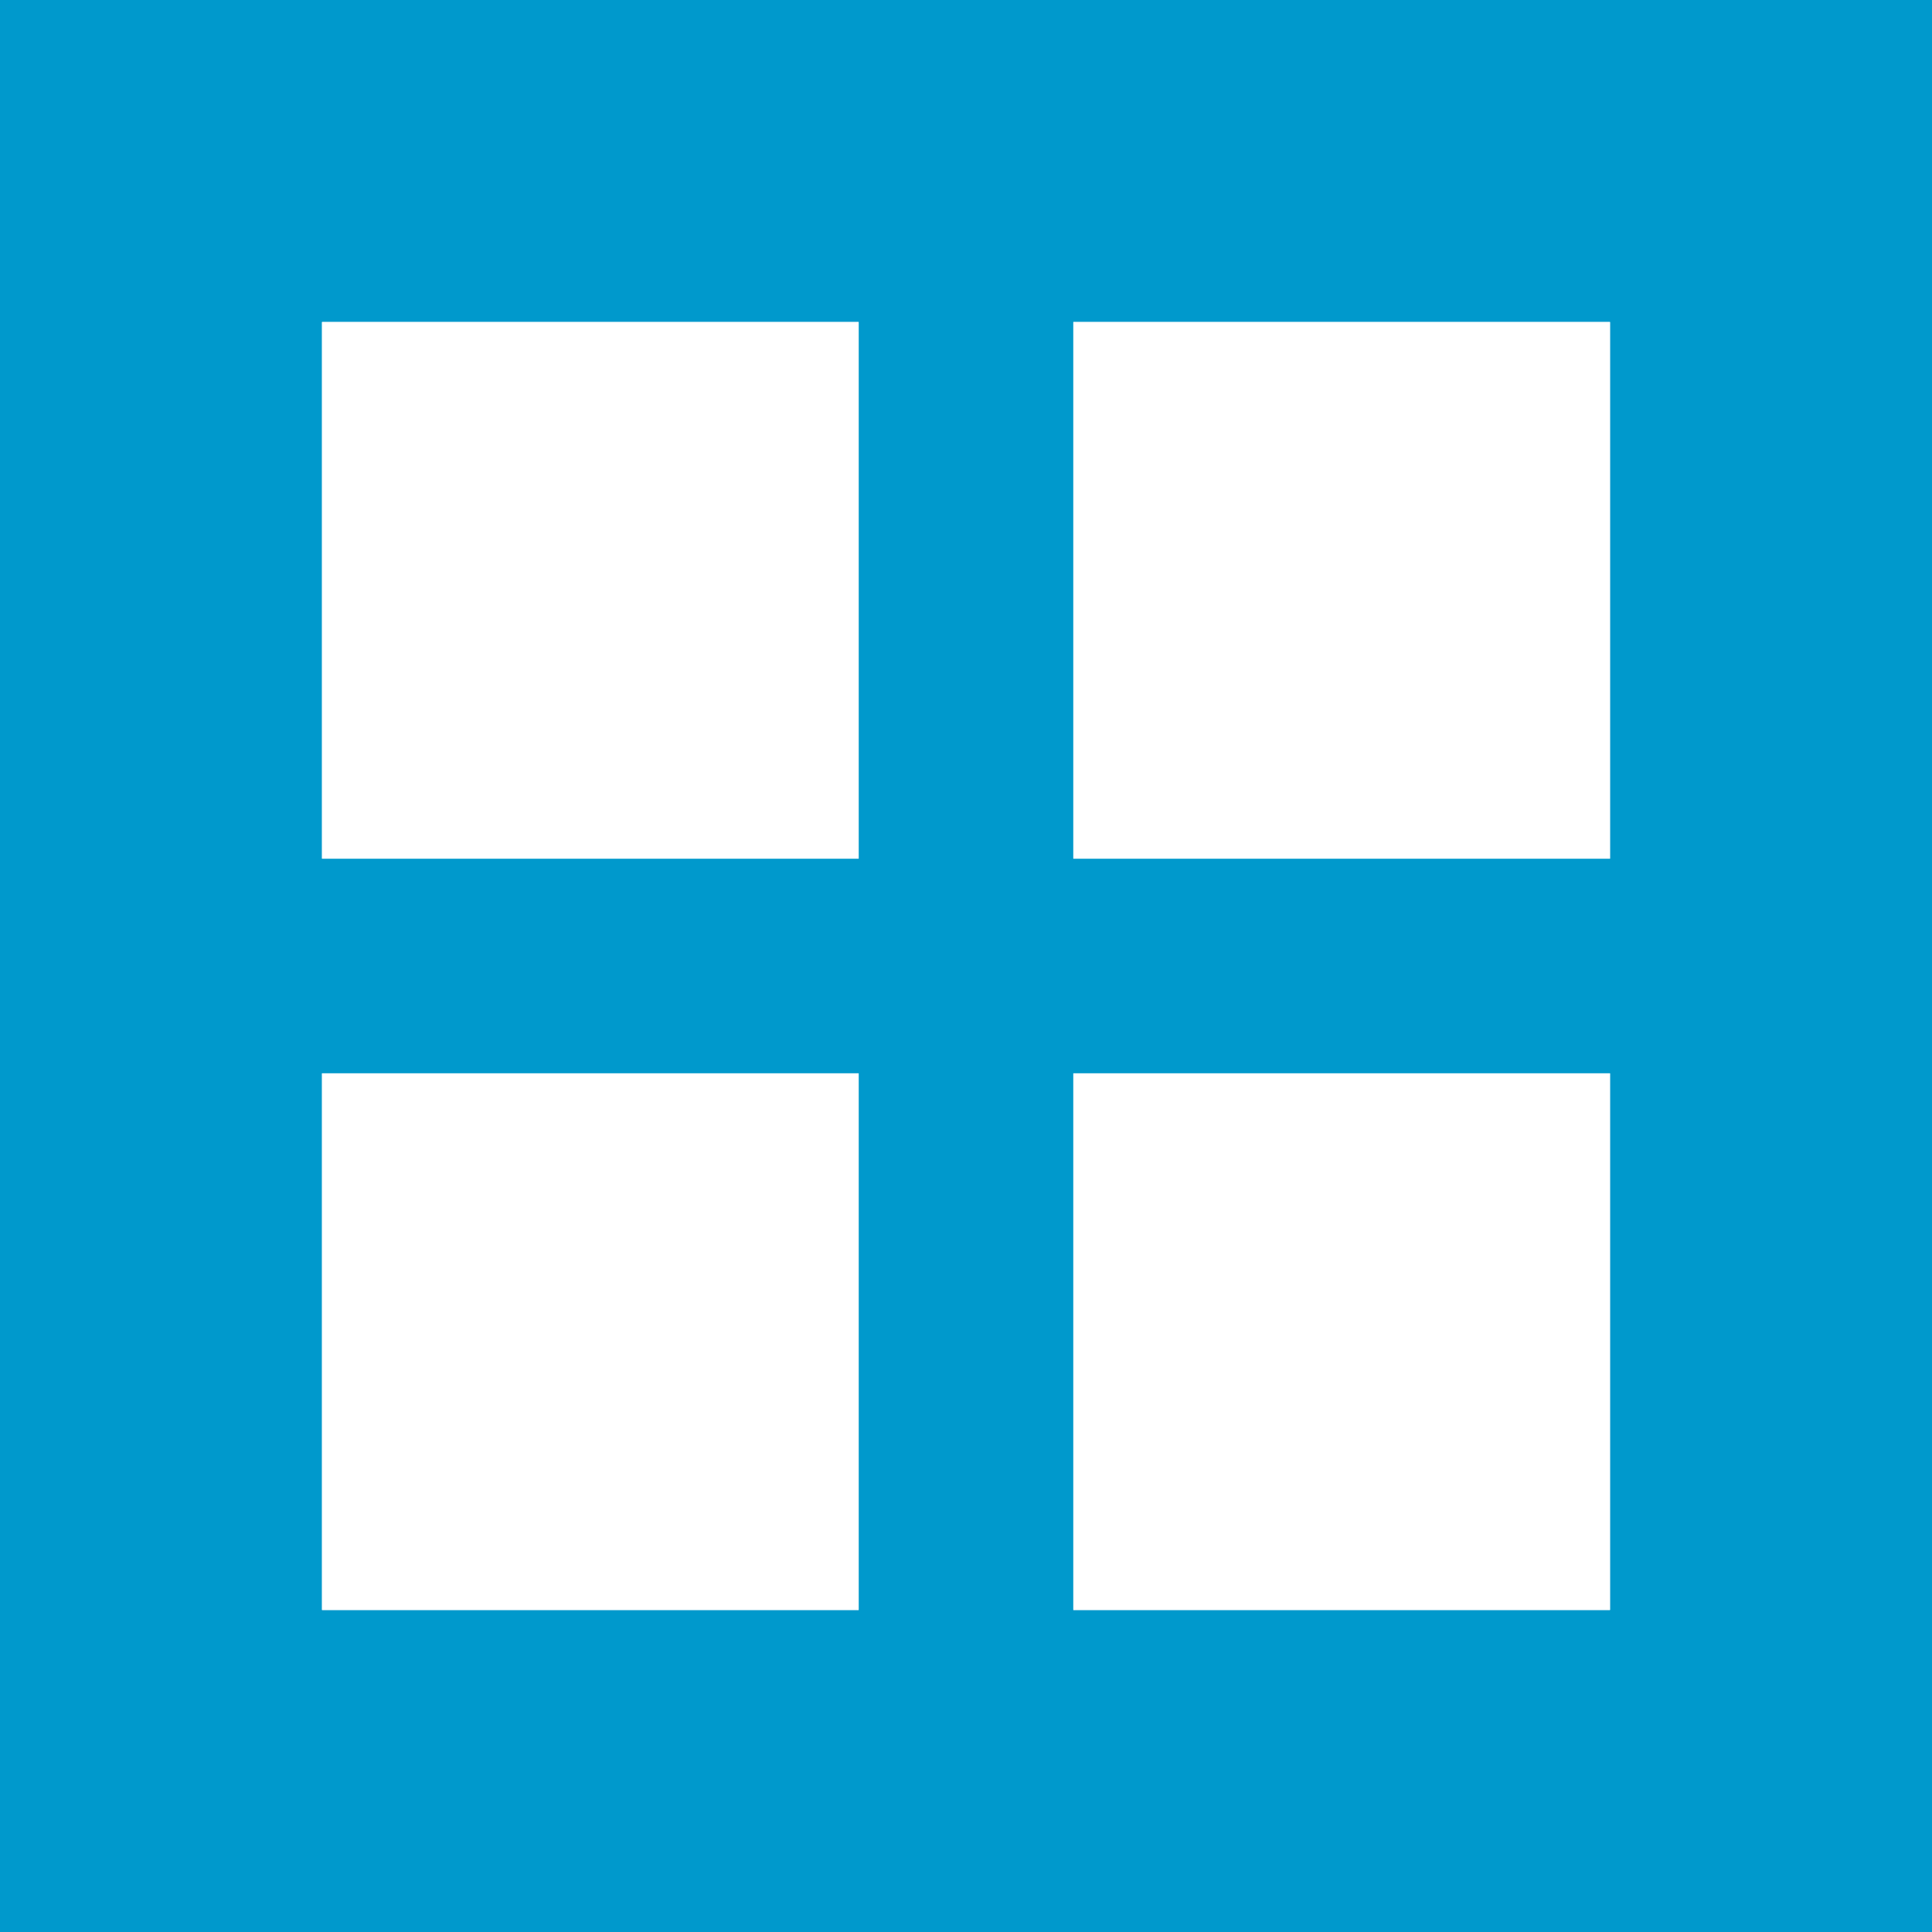
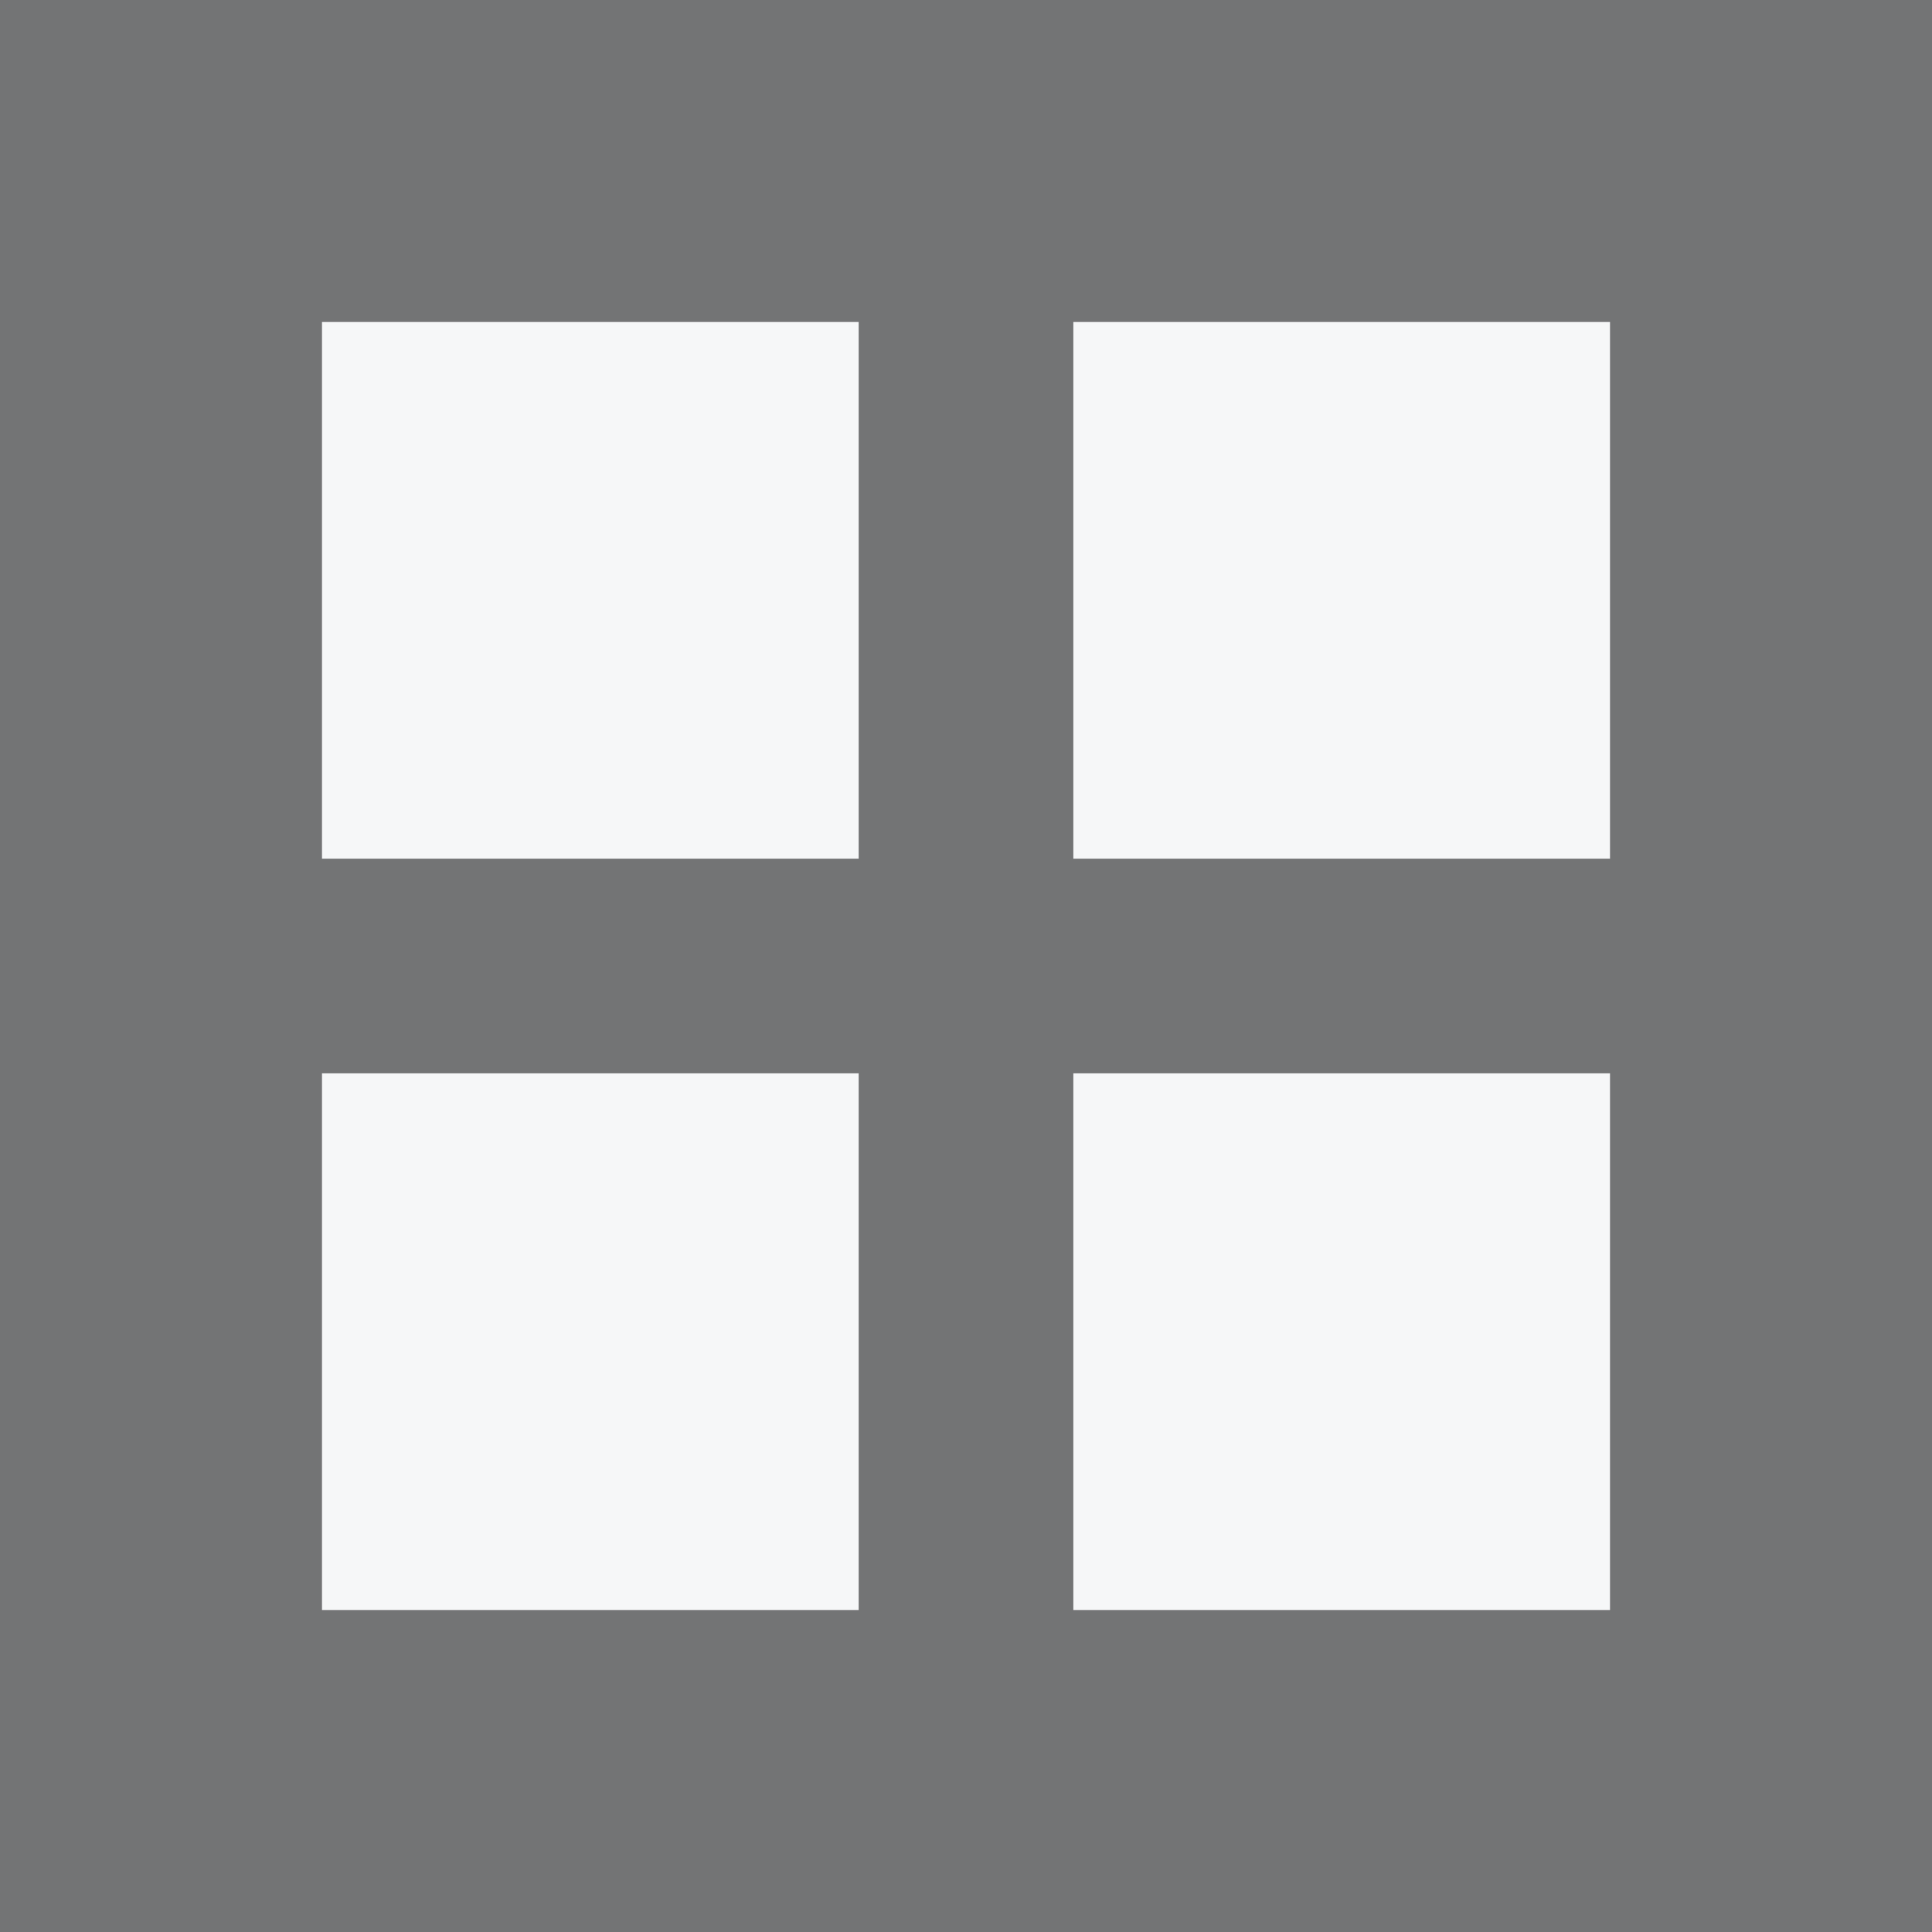
<svg xmlns="http://www.w3.org/2000/svg" id="icon-img-type.svg" width="18" height="18" viewBox="0 0 18 18">
  <defs>
-     <style>.icon-img-type-1,.icon-img-type-2{fill:#09c;fill-rule:evenodd}.icon-img-type-2{fill:#fff}</style>
+     <style>.icon-img-type-1{fill:#737475}.icon-img-type-2{fill:#f6f7f8;fill-rule:evenodd}</style>
  </defs>
-   <path id="icon-img-type" class="icon-img-type-1" d="M682 723h18v18h-18v-18zm3 3h5v5h-5v-5zm7 0h5v5h-5v-5zm-7 7h5v5h-5v-5zm7 0h5v5h-5v-5z" transform="translate(-682 -723)" />
-   <path id="icon-img-type-2" data-name="icon" class="icon-img-type-2" d="M692 726h5v5h-5v-5zm-7 0h5v5h-5v-5zm0 7h5v5h-5v-5zm7 0h5v5h-5v-5z" transform="translate(-682 -723)" />
+   <path class="icon-img-type-1" d="M0 0h18v18H0z" />
+   <path class="icon-img-type-2" d="M685 726h5v5h-5v-5zm7 0h5v5h-5v-5zm-7 7h5v5h-5v-5zm7 0h5v5h-5v-5z" transform="translate(-682 -723)" />
</svg>
